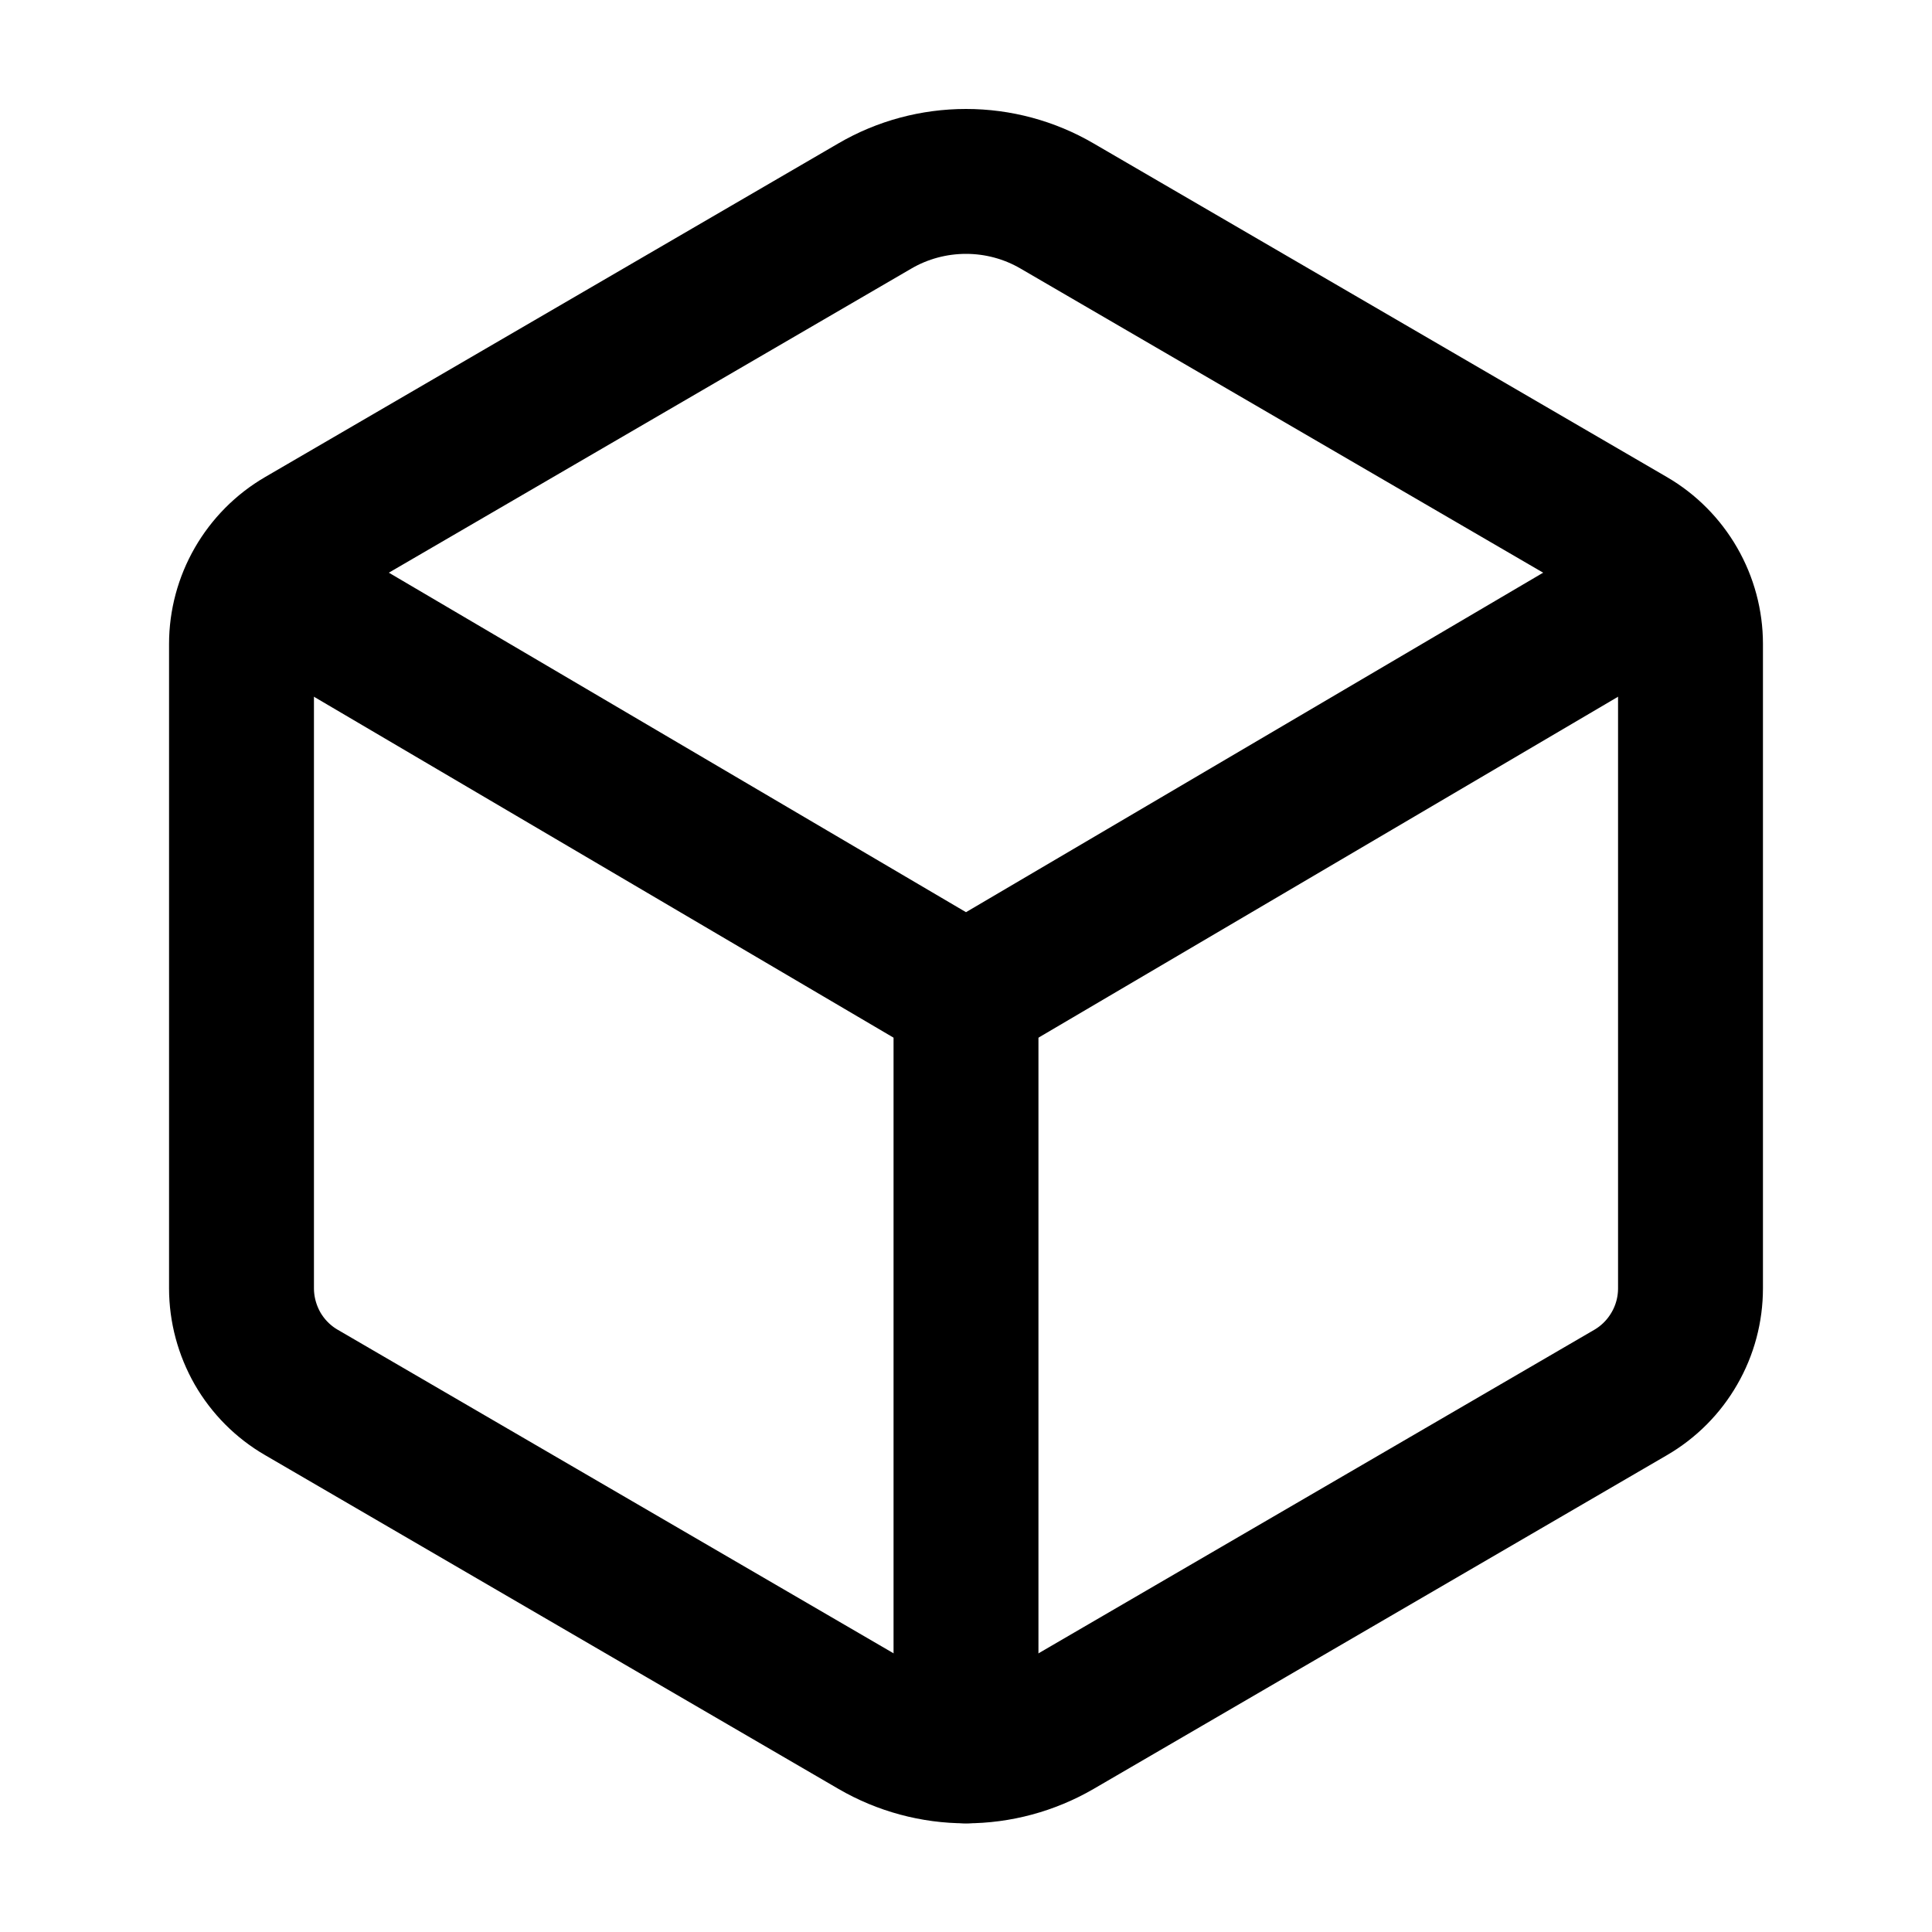
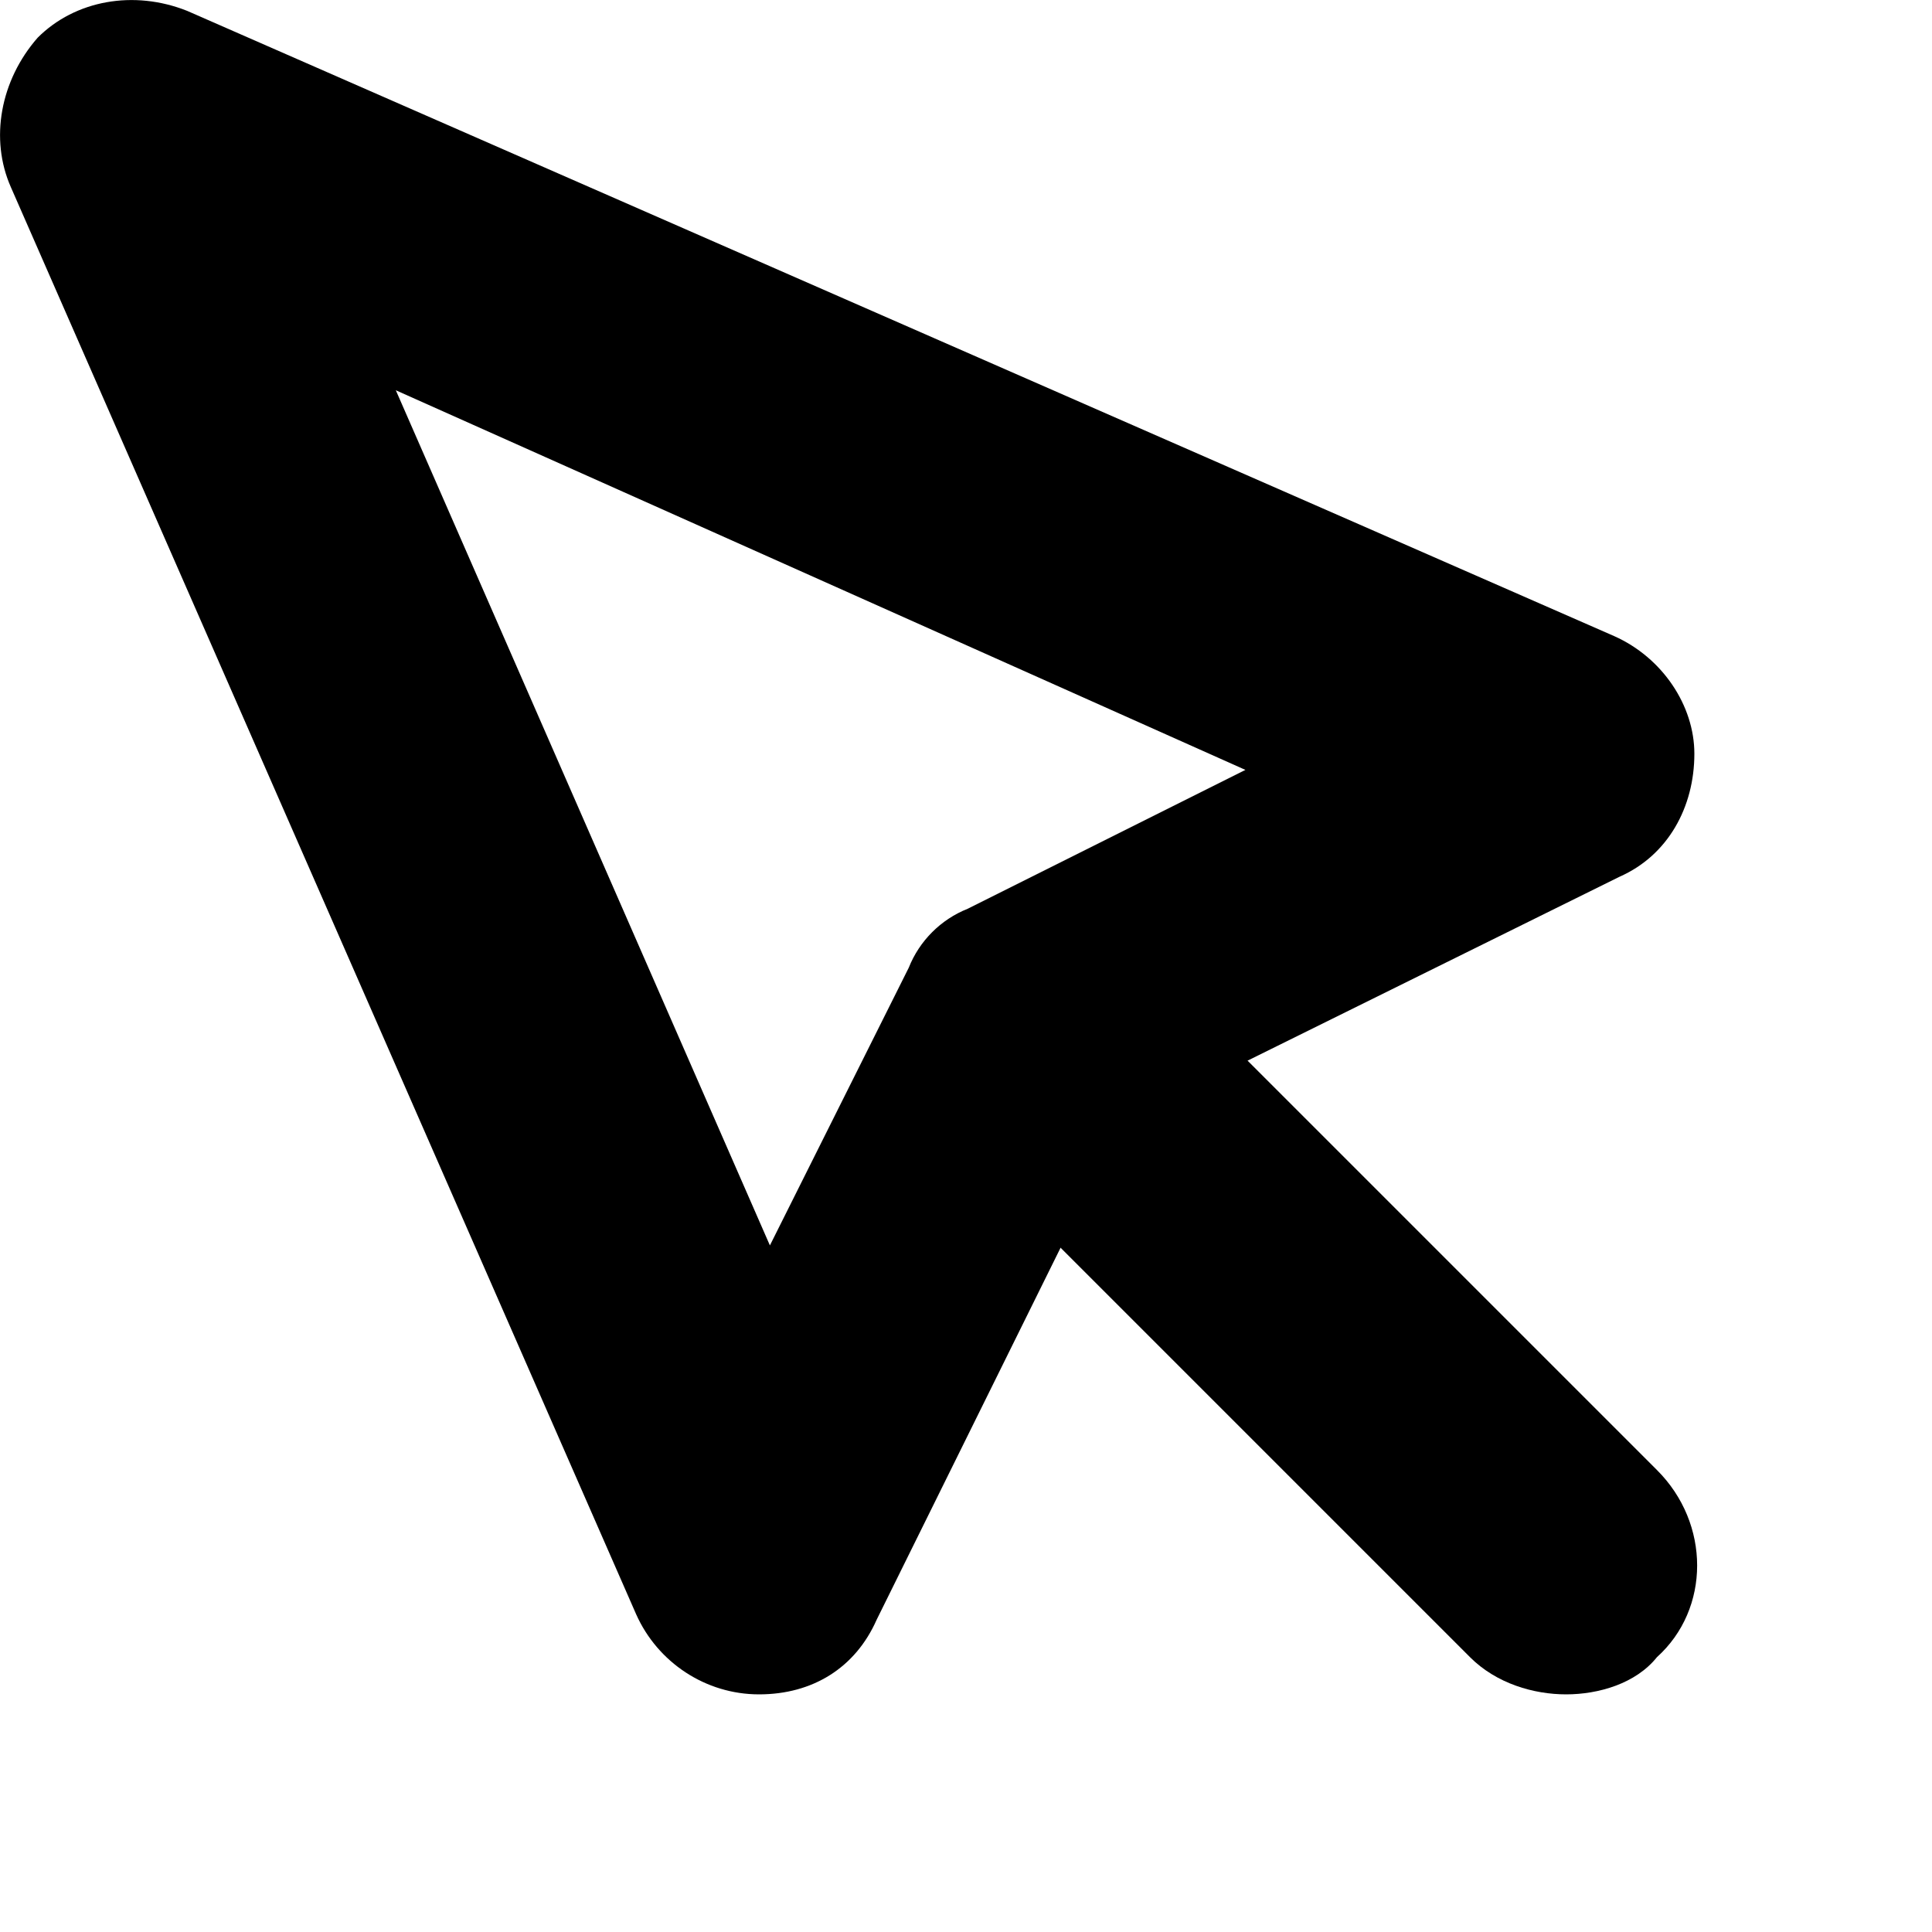
- <svg xmlns="http://www.w3.org/2000/svg" width="20" height="20" viewBox="0 0 20 20" fill="none">
-   <path d="M17.5 13.336V6.666C17.5 6.448 17.442 6.233 17.333 6.044C17.224 5.855 17.068 5.697 16.879 5.587L10.942 2.132C10.656 1.965 10.331 1.878 10 1.878C9.669 1.878 9.343 1.965 9.057 2.132L3.121 5.587C2.932 5.697 2.776 5.855 2.667 6.044C2.558 6.233 2.5 6.448 2.5 6.666V13.336C2.5 13.555 2.558 13.769 2.666 13.959C2.775 14.148 2.932 14.306 3.121 14.415L9.058 17.871C9.344 18.037 9.669 18.125 10 18.125C10.331 18.125 10.656 18.037 10.943 17.871L16.88 14.415C17.069 14.305 17.225 14.148 17.334 13.958C17.443 13.769 17.5 13.555 17.5 13.336Z" stroke="black" stroke-width="1.5" stroke-linecap="round" stroke-linejoin="round" />
-   <path d="M2.695 6.016L10 10.313L17.305 6.016" stroke="black" stroke-width="1.5" stroke-linecap="round" stroke-linejoin="round" />
-   <path d="M10 18.125V10.313" stroke="black" stroke-width="1.5" stroke-linecap="round" stroke-linejoin="round" />
+ <svg xmlns="http://www.w3.org/2000/svg" width="17" height="17" viewBox="0 0 8 8" fill="none">
+   <path d="M3.143 7.016C2.922 7.016 2.723 6.884 2.634 6.684L0.045 0.775C-0.043 0.576 0.001 0.333 0.156 0.156C0.311 0.001 0.554 -0.043 0.775 0.045L6.684 2.634C6.884 2.723 7.016 2.922 7.016 3.121C7.016 3.343 6.906 3.542 6.707 3.63L4.648 4.648L3.63 6.707C3.542 6.906 3.365 7.016 3.143 7.016ZM1.639 1.616L3.188 5.157L3.763 4.007C3.807 3.896 3.896 3.807 4.007 3.763L5.157 3.188L1.639 1.616Z" fill="black" />
+   <path d="M6.485 7.016C6.352 7.016 6.197 6.972 6.087 6.862L3.873 4.648C3.652 4.427 3.652 4.073 3.873 3.874C4.095 3.653 4.449 3.653 4.648 3.874L6.861 6.087C7.083 6.308 7.083 6.662 6.861 6.862C6.773 6.972 6.618 7.016 6.485 7.016Z" fill="black" />
</svg>
